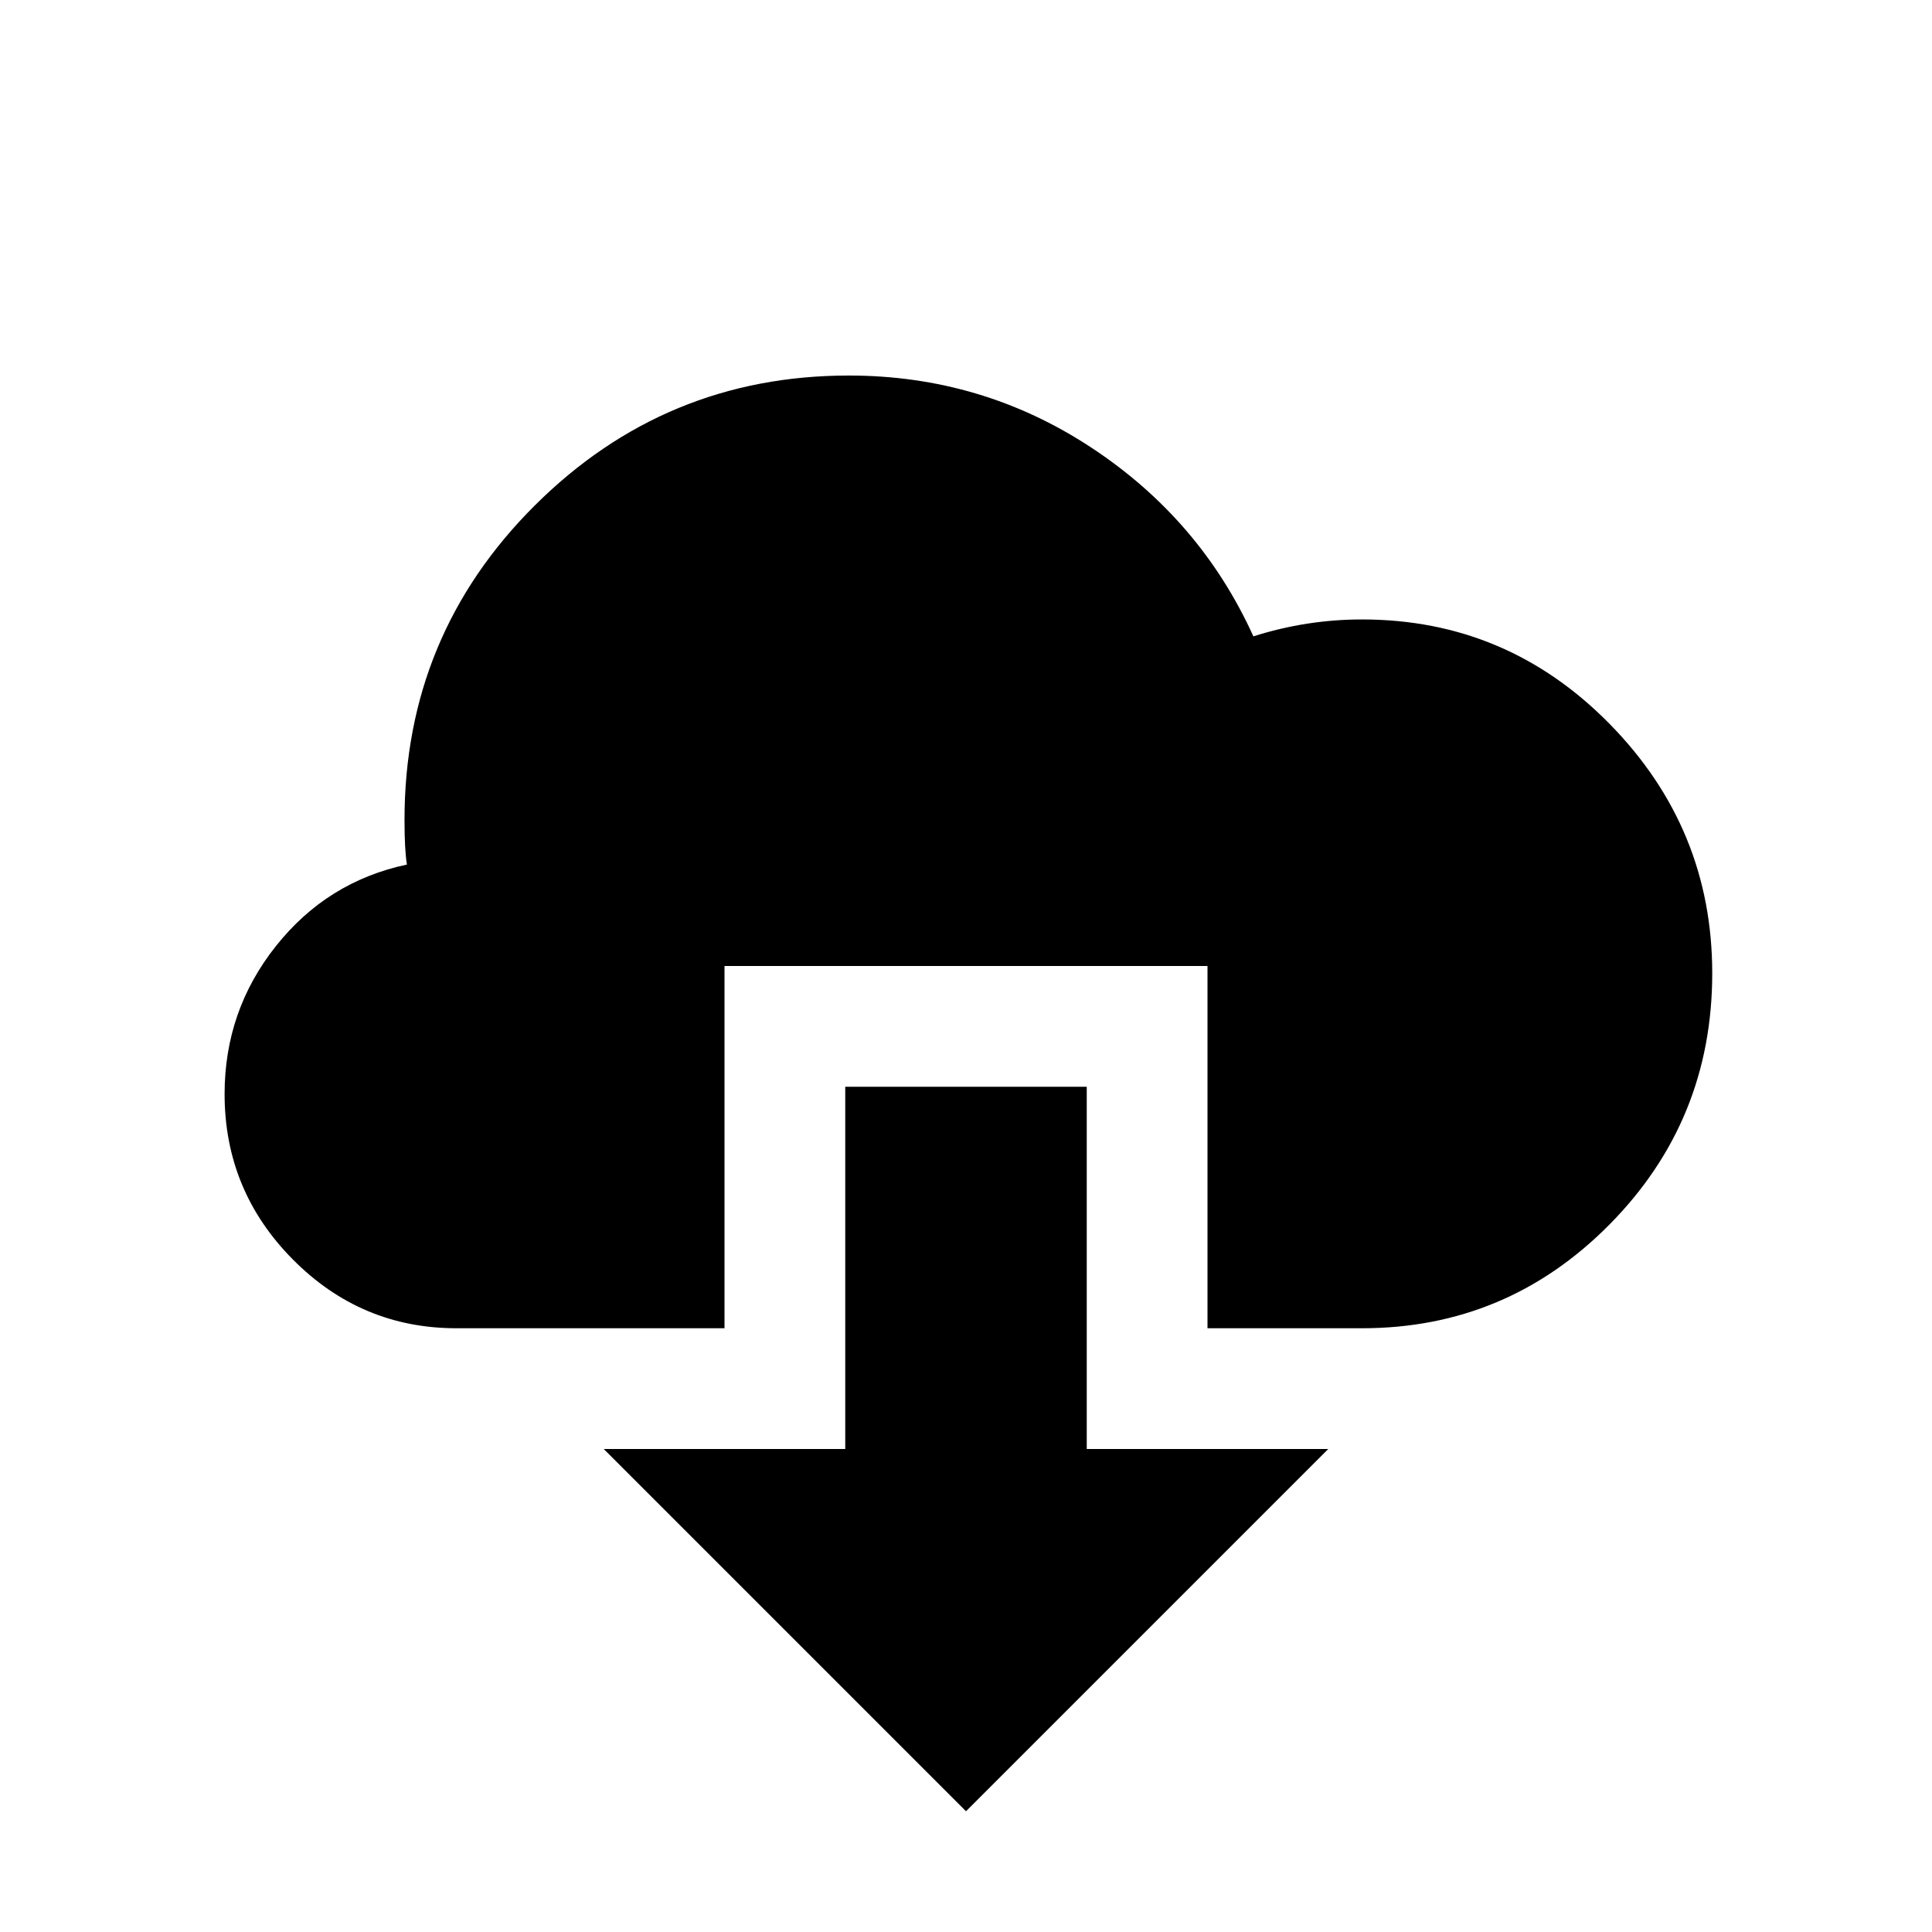
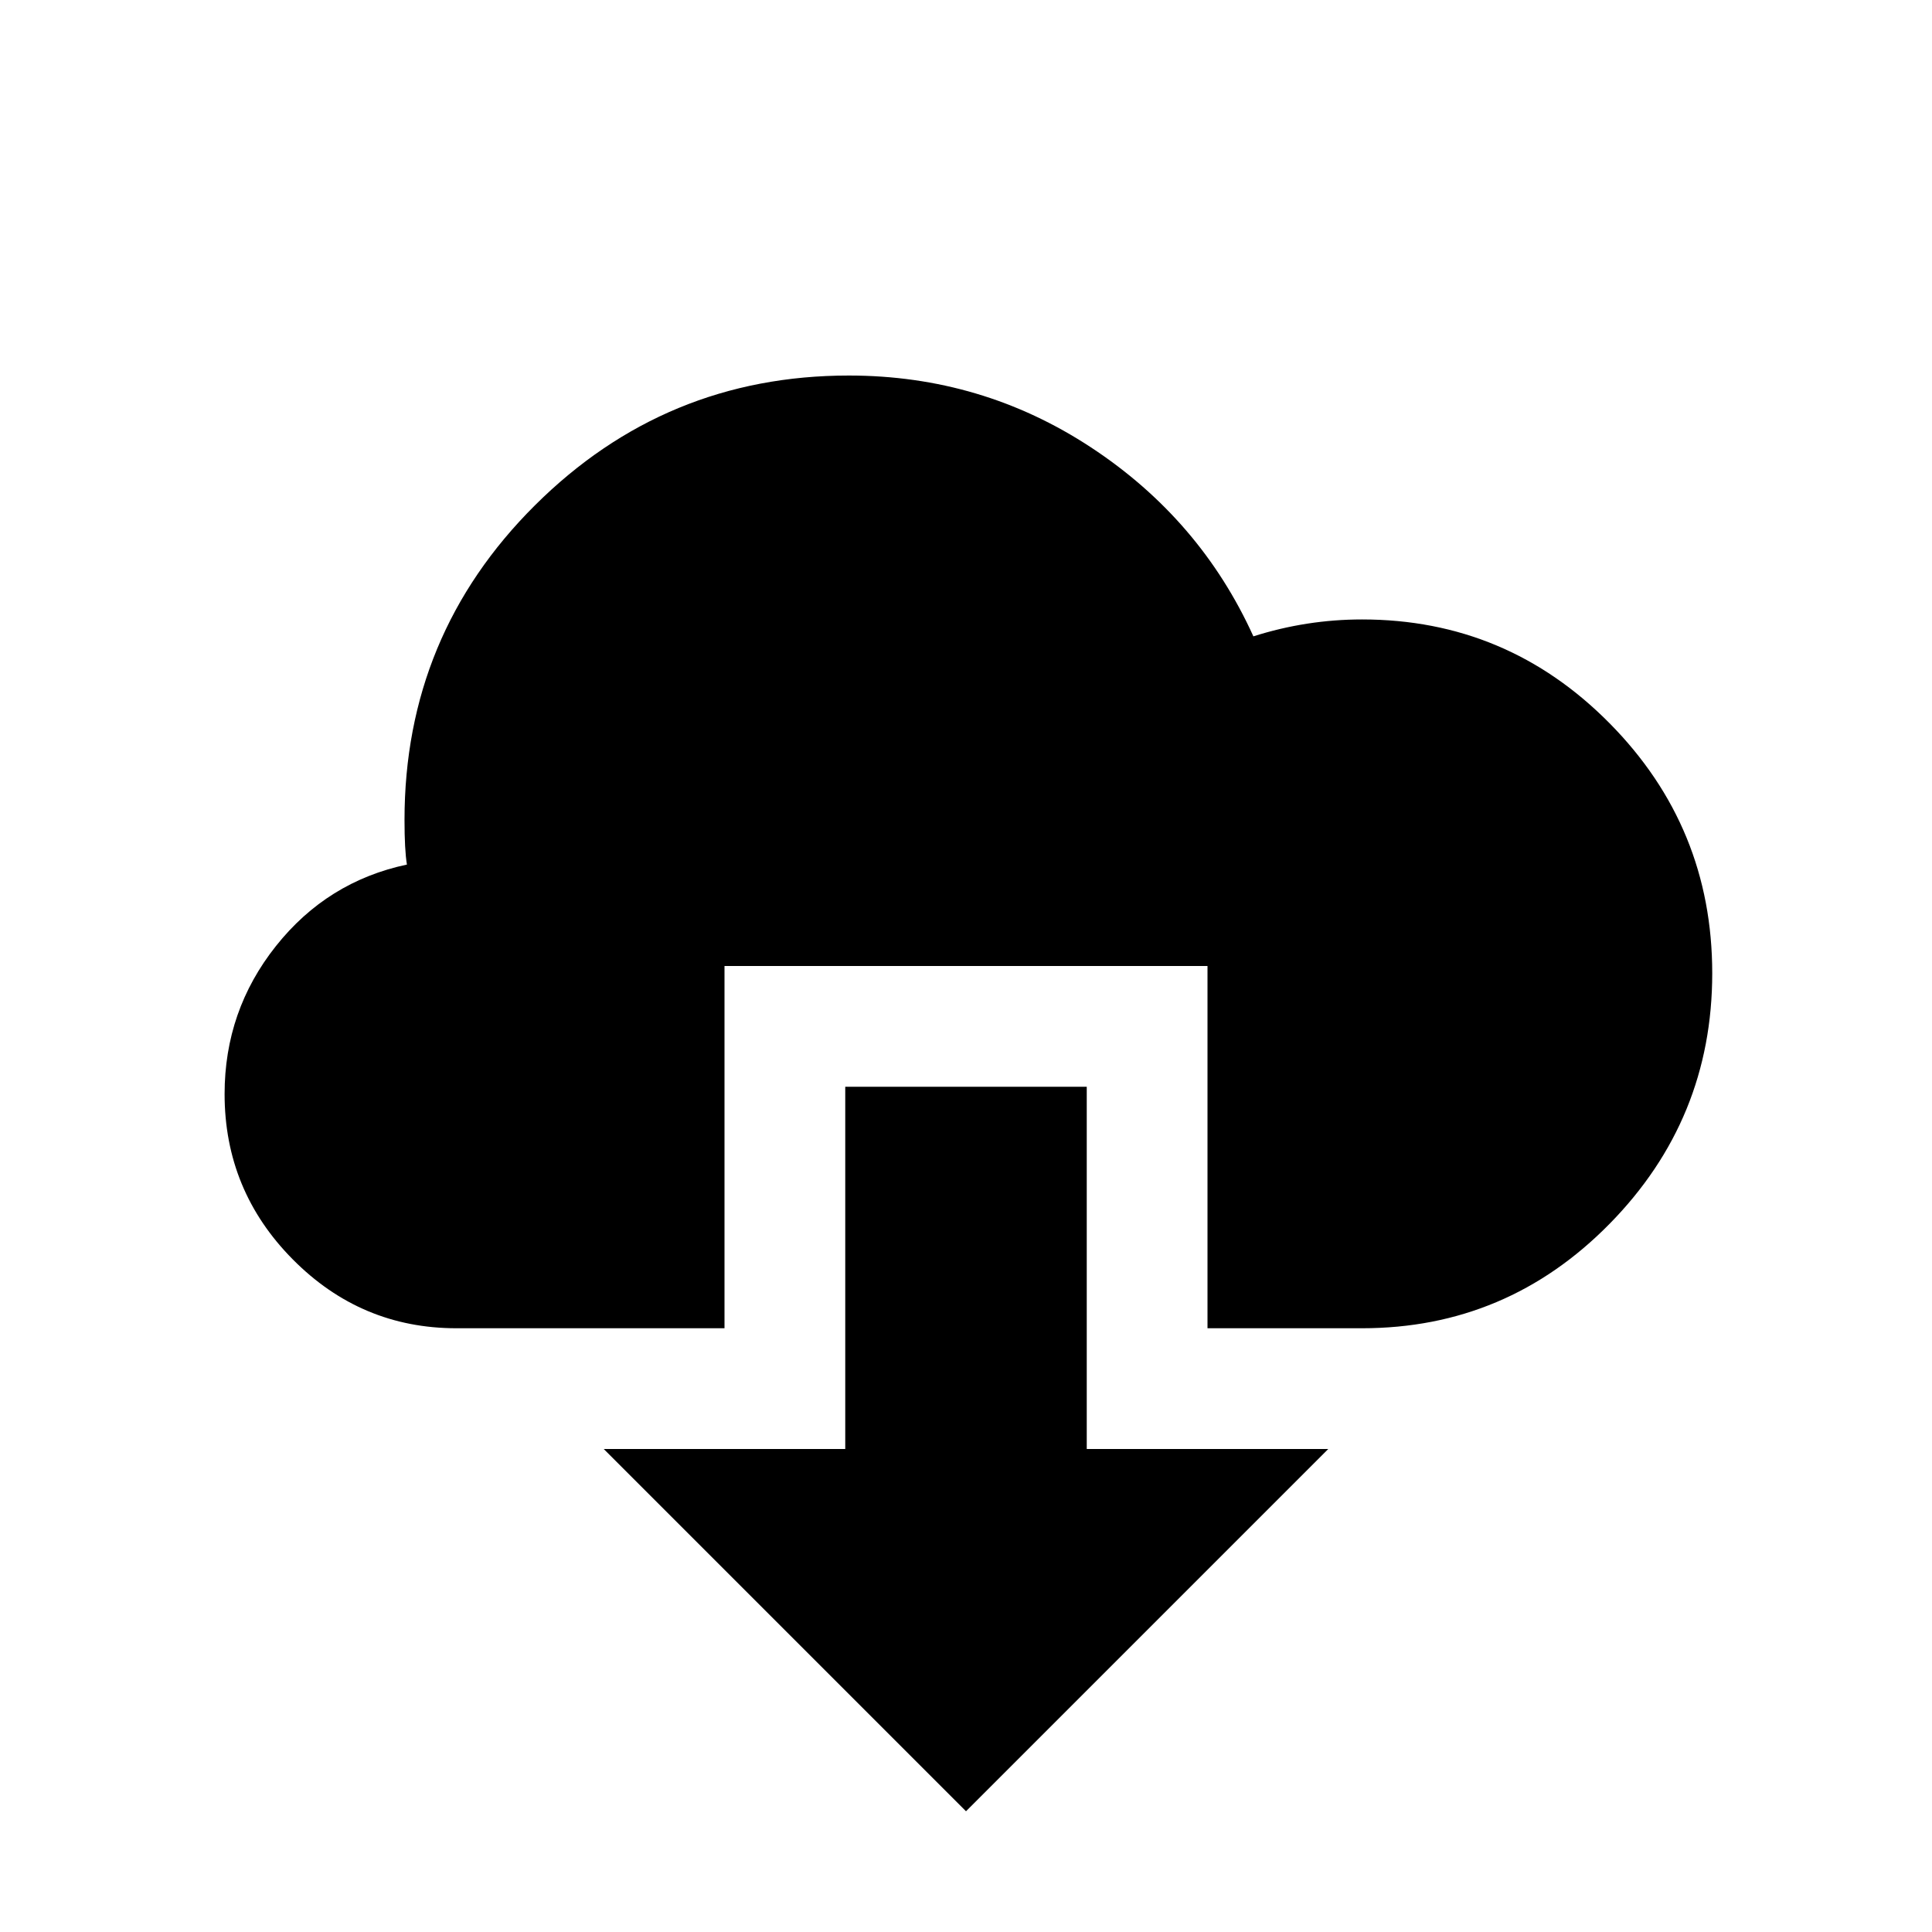
<svg xmlns="http://www.w3.org/2000/svg" version="1.1" width="1600" height="1600" xml:space="preserve">
  <g transform="translate(200, 1400) scale(1, -1)">
-     <path id="cloud-download" d="M-14 494q0 -80 56.5 -137t135.5 -57h222v300h400v-300h128q120 0 205 86t85 208q0 120 -85 206.5t-205 86.5q-46 0 -90 -14q-44 97 -134.5 156.5t-200.5 59.5q-152 0 -260 -107.5t-108 -260.5q0 -25 2 -37q-66 -14 -108.5 -67.5t-42.5 -122.5zM300 200h200v300h200v-300 h200l-300 -300z" />
+     <path id="cloud-download" d="M-14 494q0 -80 56.5 -137t135.5 -57h222v300h400v-300h128q120 0 205 86.5t85 207.5t-85 207t-205 86q-46 0 -90 -14q-44 97 -134.5 156.5t-200.5 59.5q-152 0 -260 -107.5t-108 -260.5q0 -25 2 -37q-66 -14 -108.5 -67.5t-42.5 -122.5zM300 200h200v300h200v-300h200 l-300 -300z" />
  </g>
</svg>
